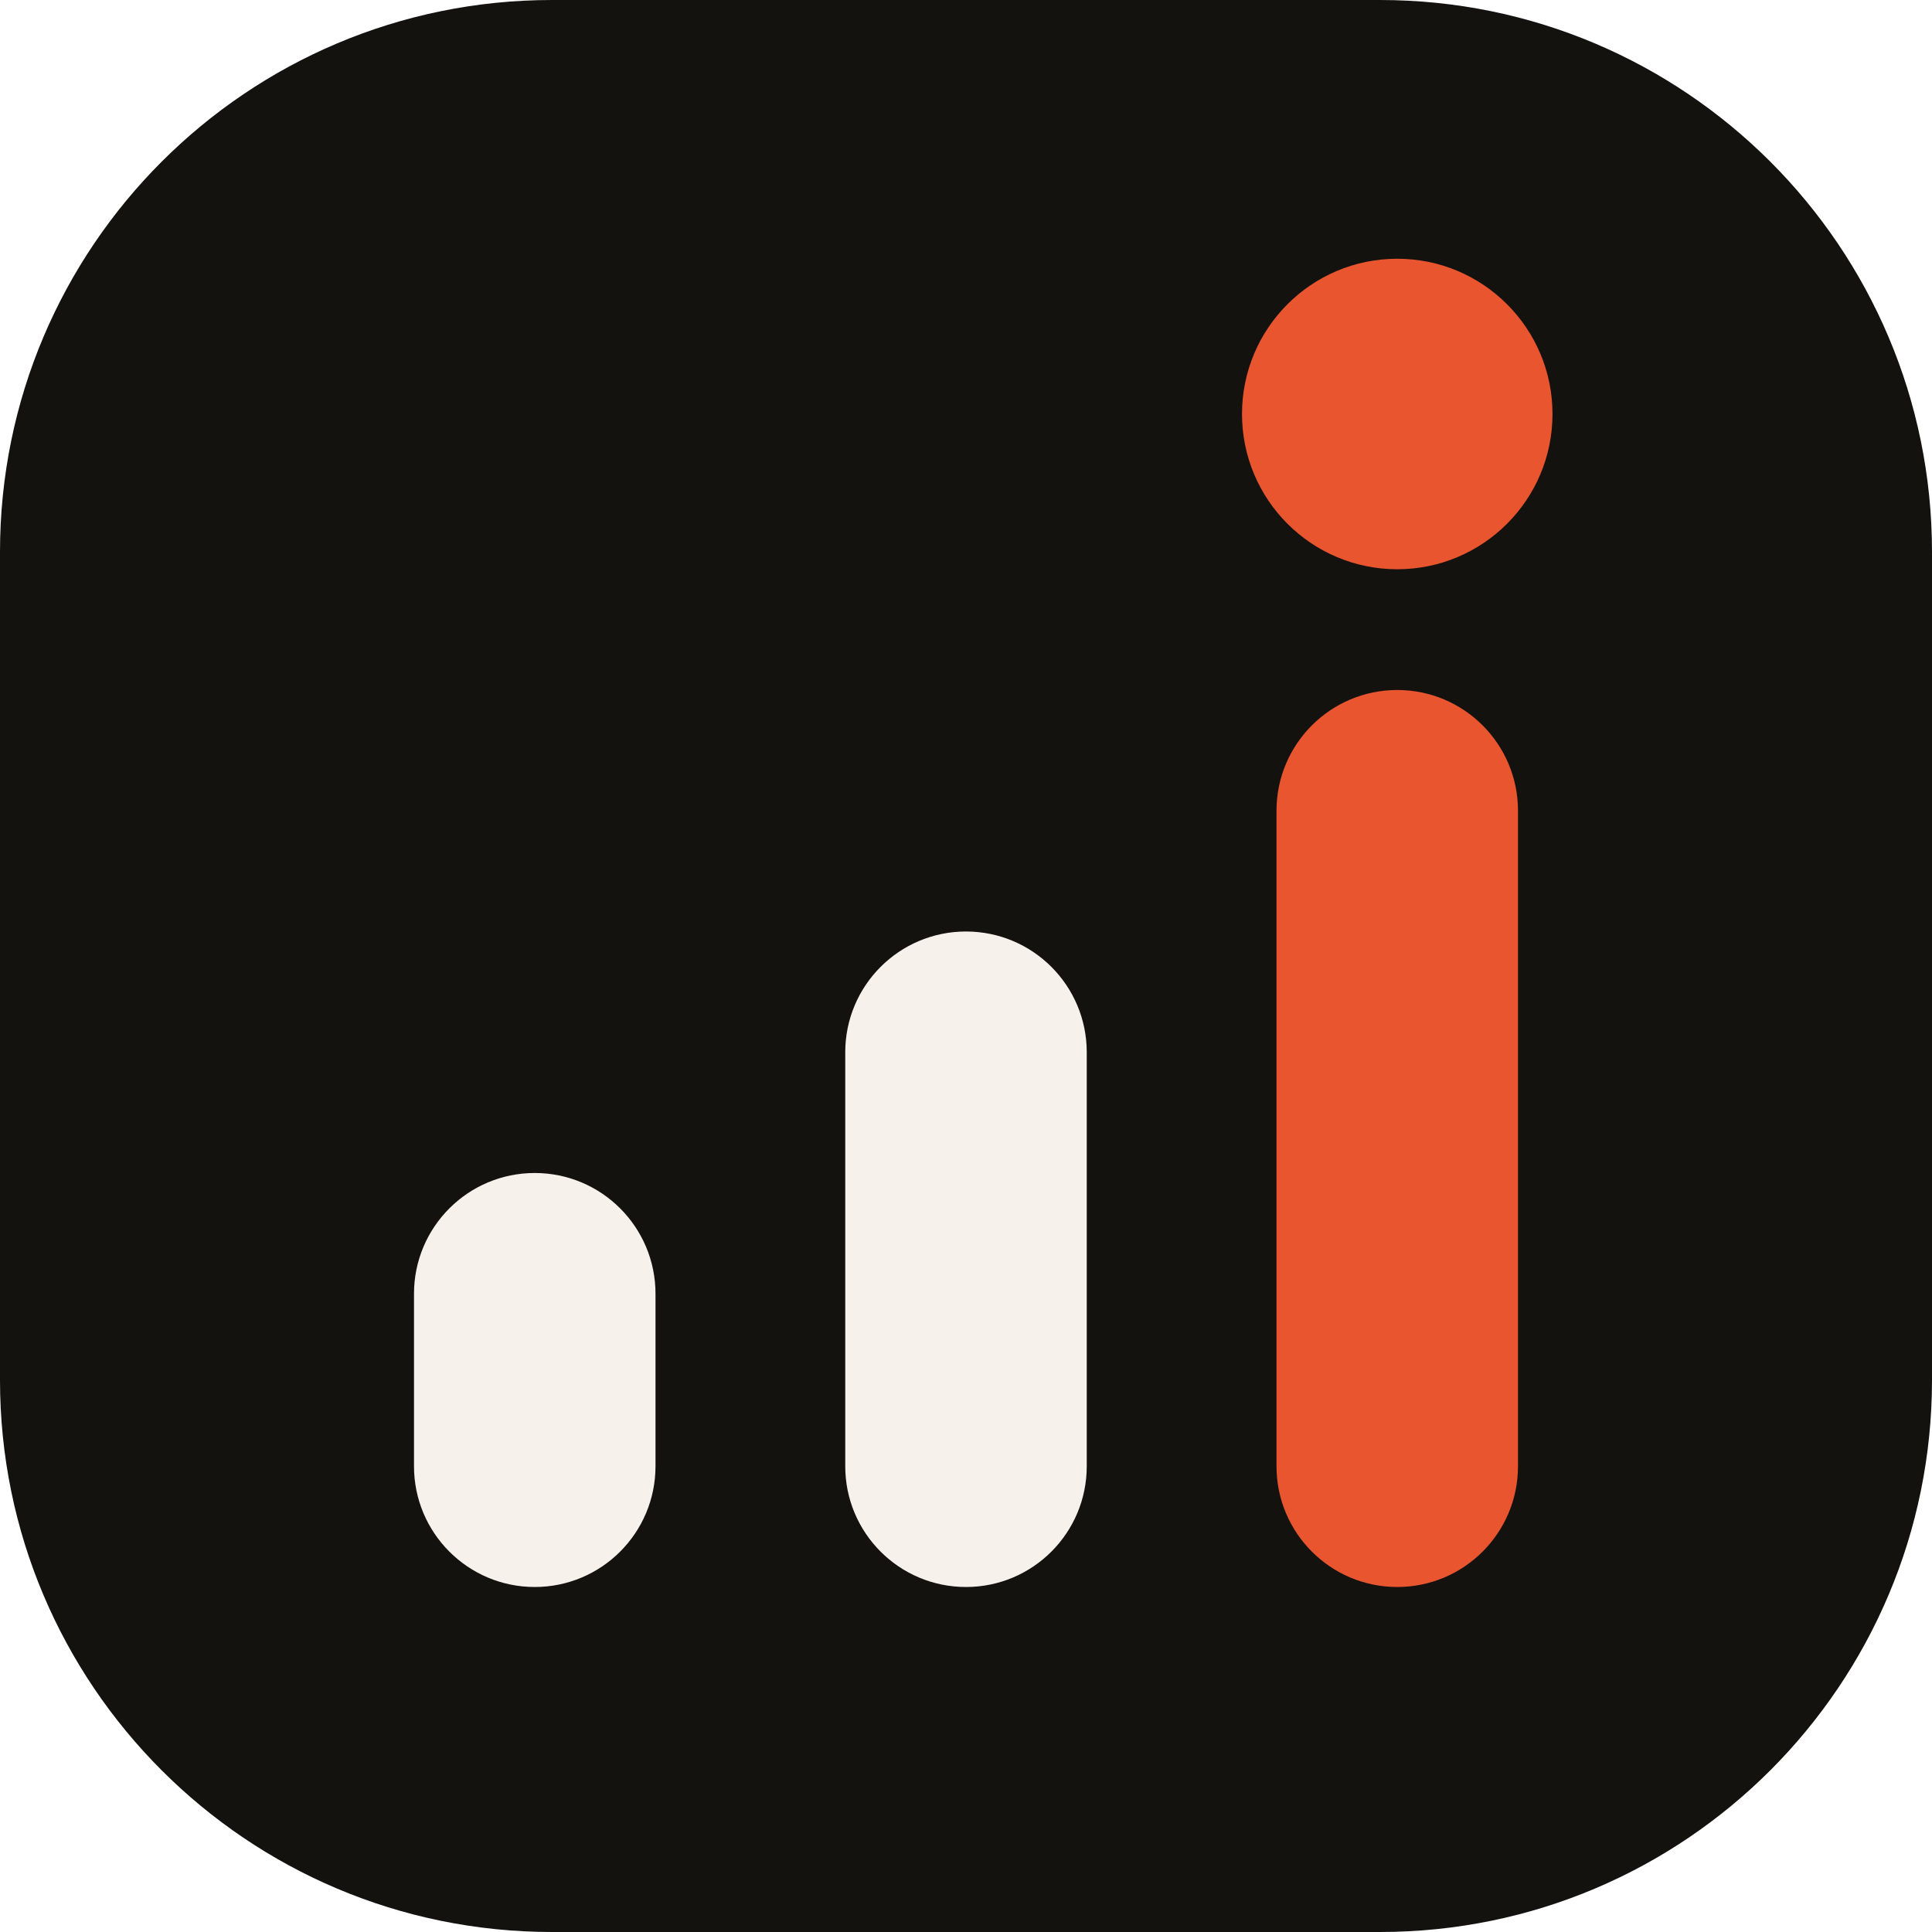
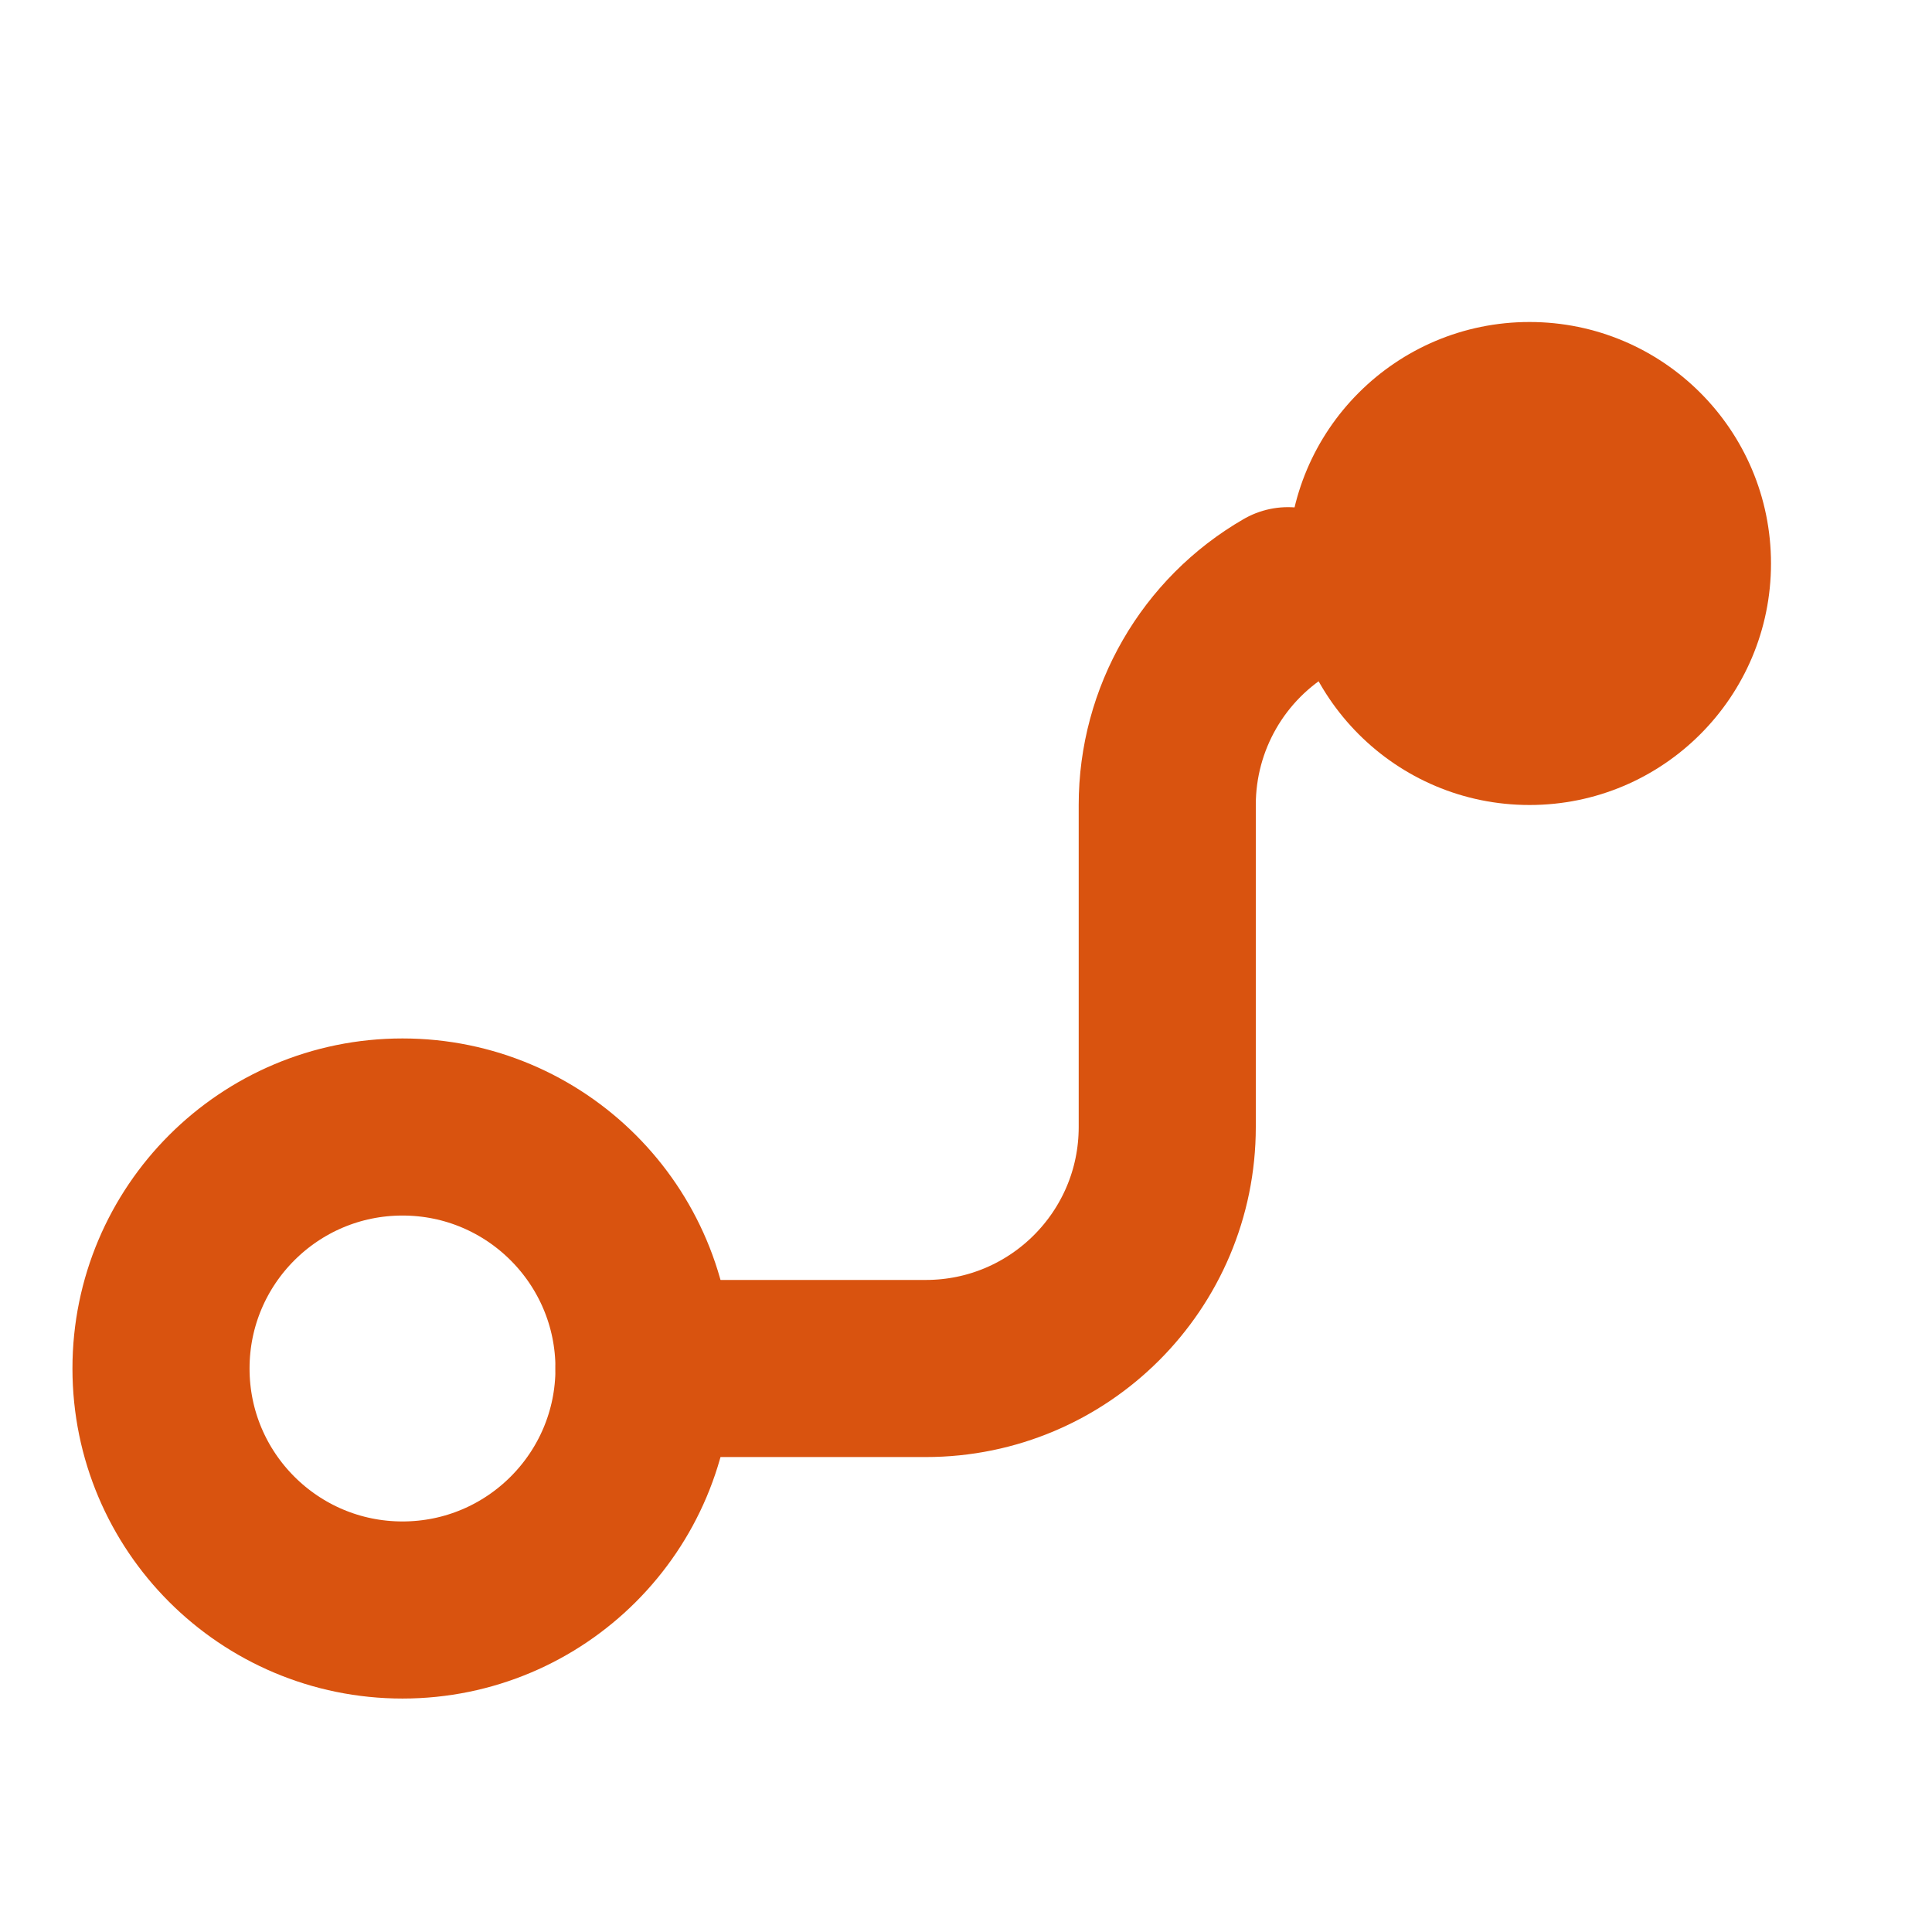
- <svg xmlns="http://www.w3.org/2000/svg" viewBox="0 0 56.0 56.0" width="64" height="64" fill="none">
-   <rect x="0" y="0" width="56.0" height="56.0" rx="16.0" fill="#14120F" />
-   <rect x="12.0" y="34.0" width="7.0" height="12.0" rx="3.5" fill="#F6F2EB" />
-   <rect x="24.5" y="27.0" width="7.0" height="19.0" rx="3.5" fill="#F6F2EB" />
-   <rect x="37.0" y="20.0" width="7.0" height="26.0" rx="3.5" fill="#E8552F" />
-   <circle cx="40.5" cy="12" r="4.5" fill="#E8552F" />
+ <svg xmlns="http://www.w3.org/2000/svg" viewBox="0 0 24 24" width="64" height="64" fill="none">
+   <style>.m{color:#D9530F}@media (prefers-color-scheme: dark){.m{color:#F47C3F}}</style>
+   <g class="m">
+     <circle cx="5.0" cy="17.0" r="3.0" fill="none" stroke="currentColor" stroke-width="2.2" />
+     <path d="M8 17h3.5a3 3 0 0 0 3-3v-4a3 3 0 0 1 1.5-2.6" fill="none" stroke="currentColor" stroke-width="2.2" stroke-linecap="round" />
+     <circle cx="19.0" cy="7.0" r="3.0" fill="currentColor" />
+   </g>
</svg>
